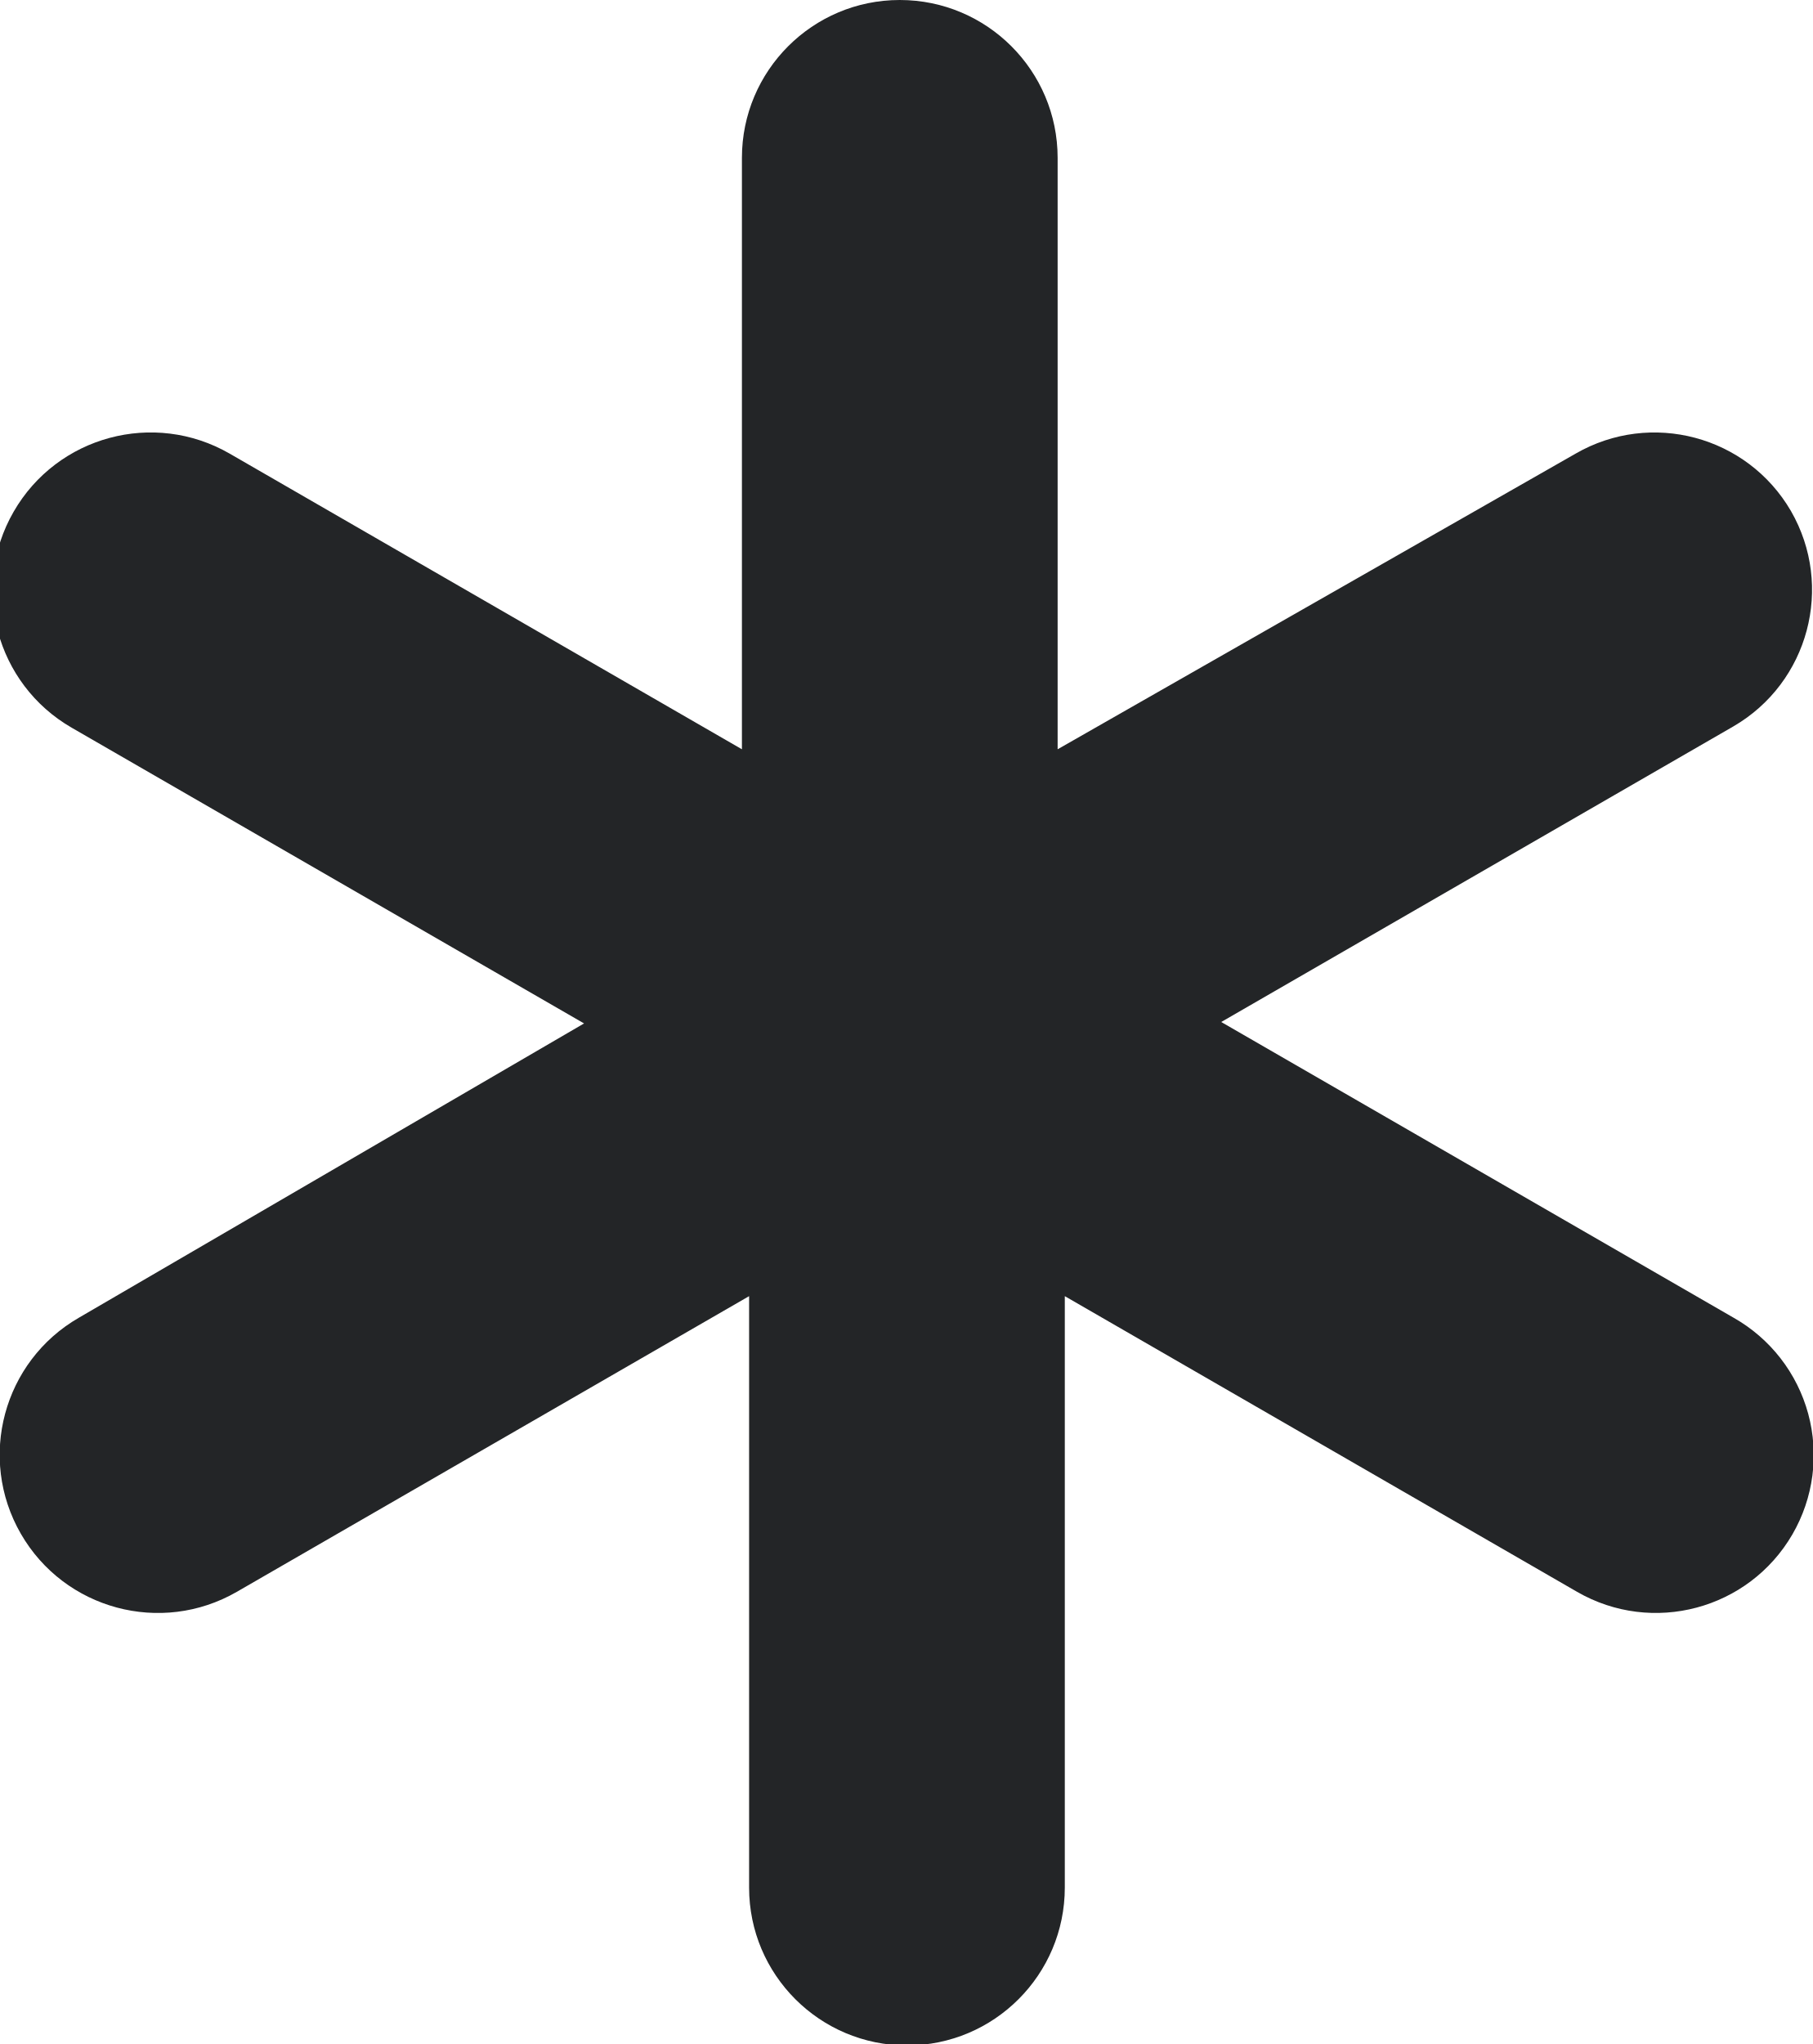
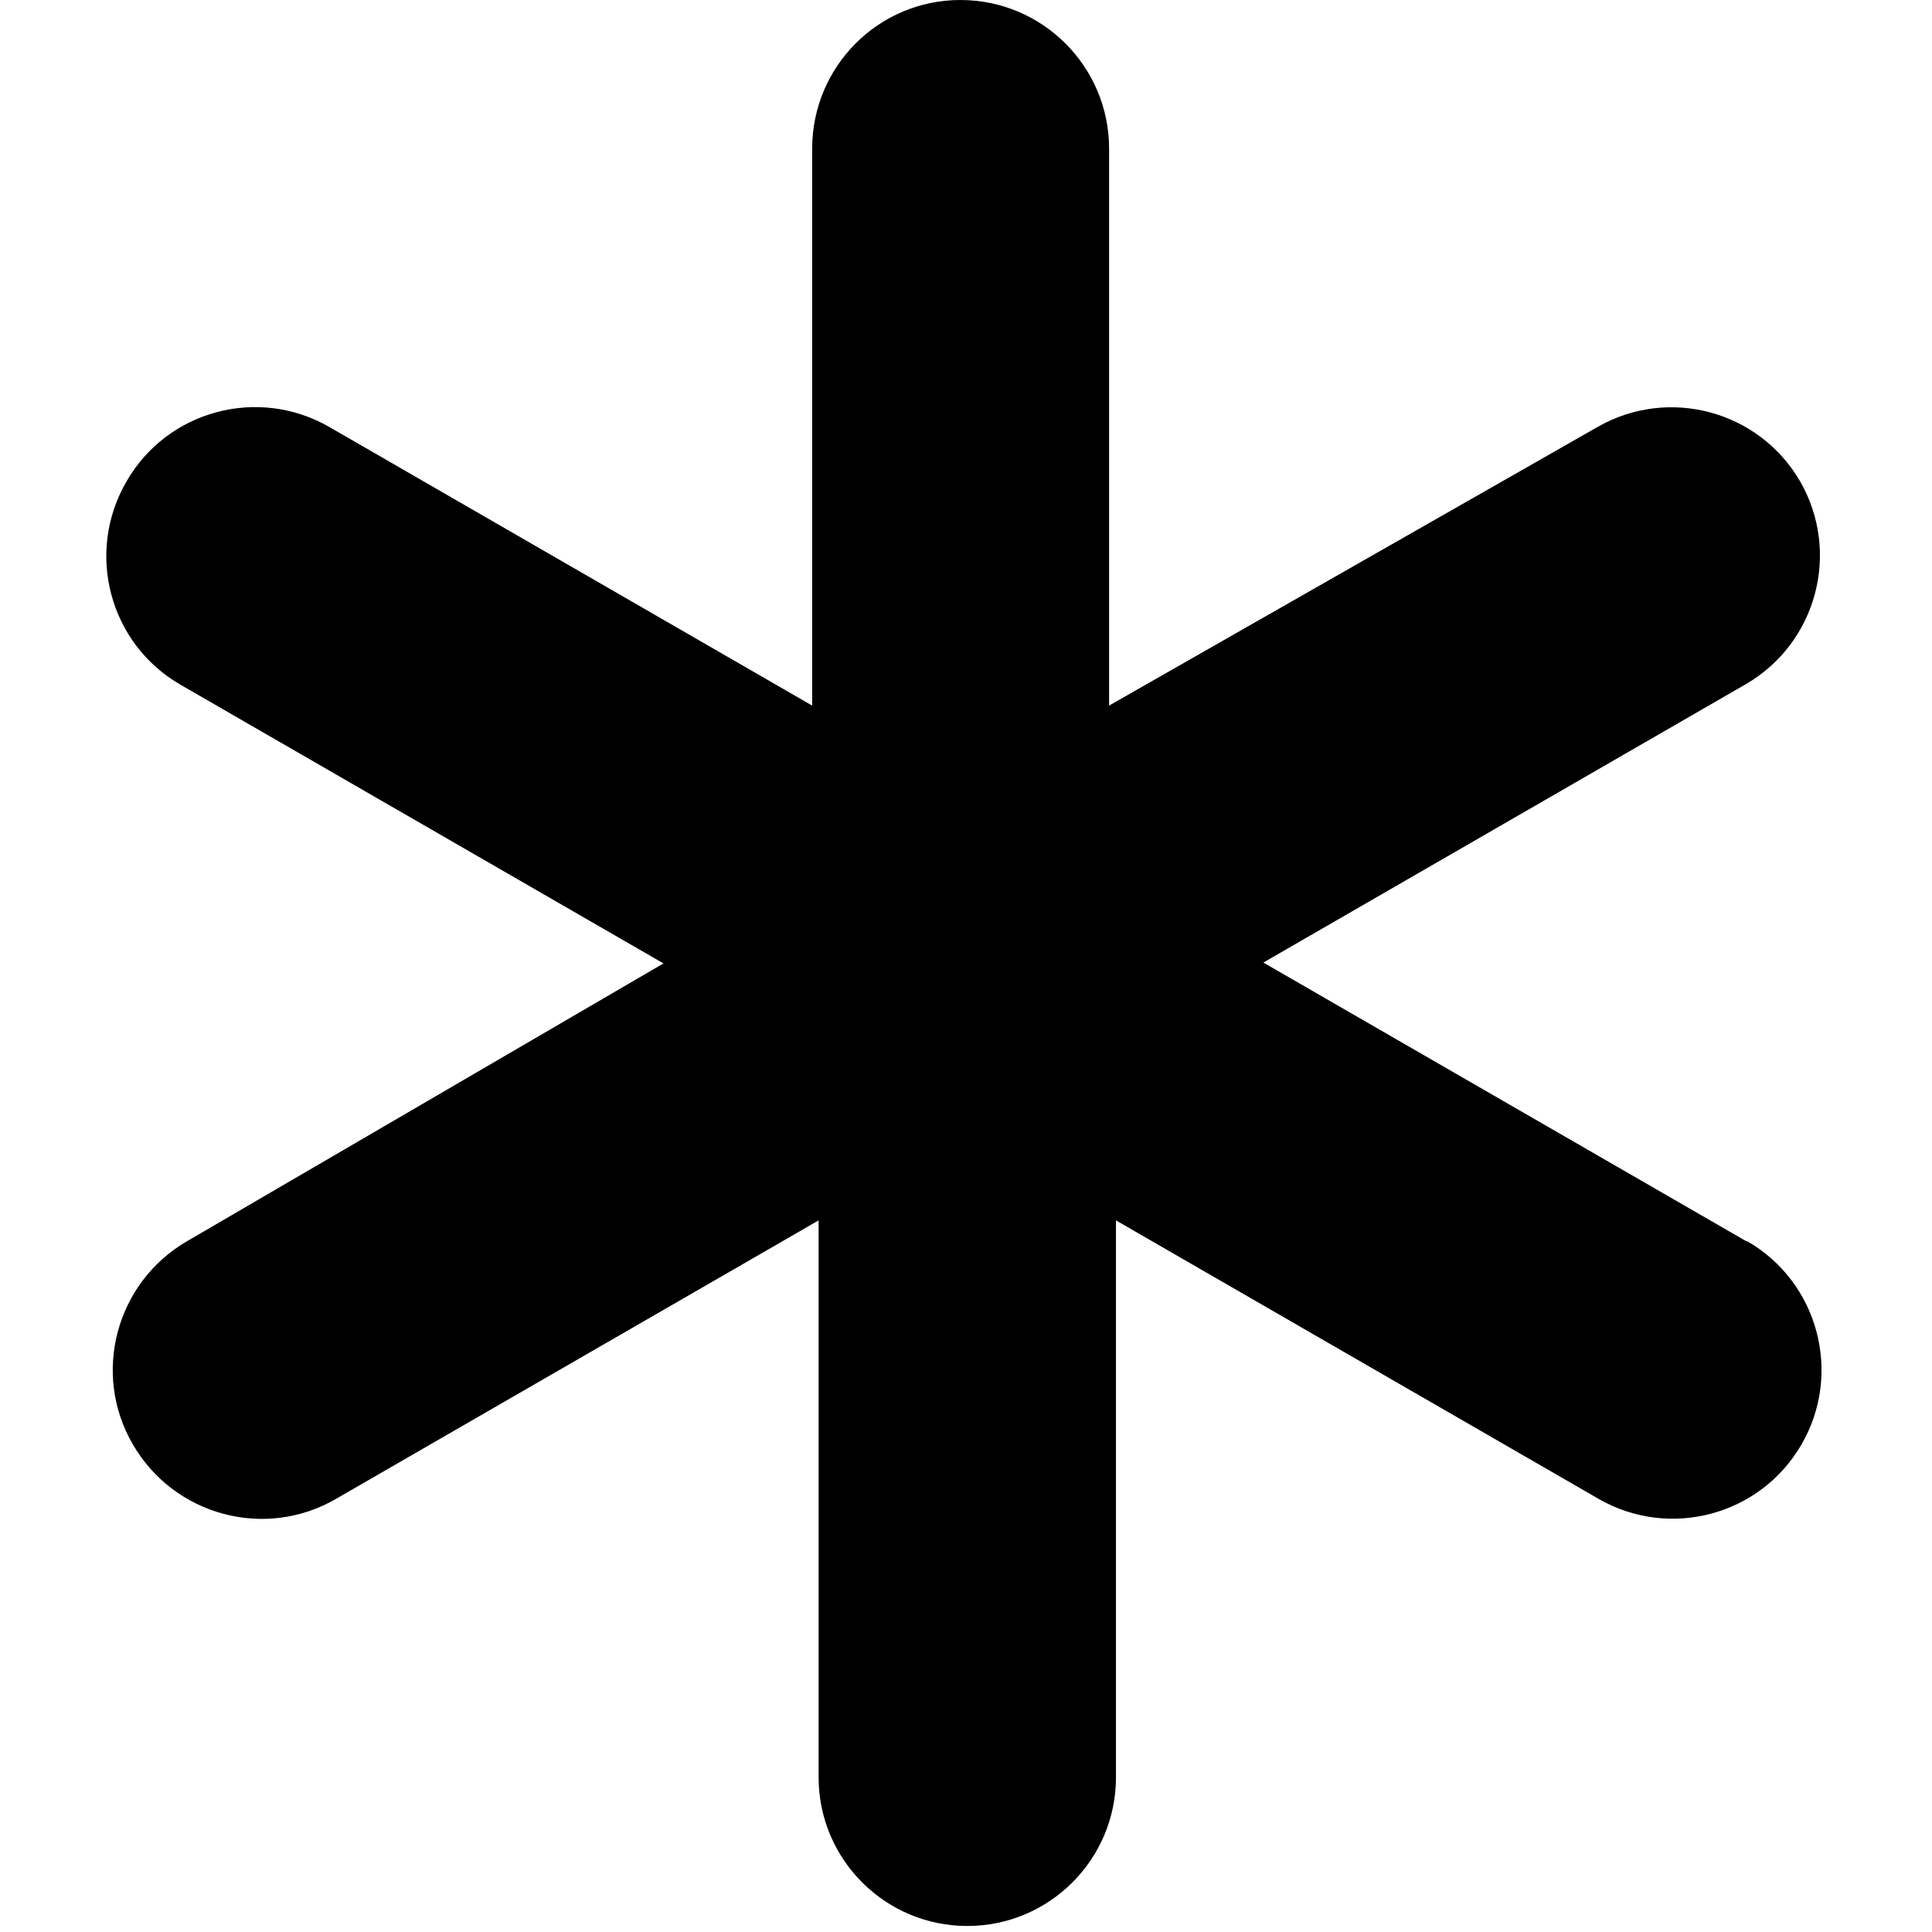
- <svg xmlns="http://www.w3.org/2000/svg" viewBox="0 0 12.63 14.24">
-   <path d="M30.71,27.4l-3.57-2.06,3.57-2.06a1.1,1.1,0,0,0,.4-1.5h0a1.1,1.1,0,0,0-1.5-.4L26,23.44V19.32a1.1,1.1,0,1,0-2.2,0v4.12l-3.57-2.06a1.1,1.1,0,0,0-1.1,1.91l3.57,2.06L19.18,27.4a1.1,1.1,0,1,0,1.1,1.91l3.57-2.06v4.12a1.1,1.1,0,1,0,2.2,0V27.25l3.57,2.06a1.1,1.1,0,0,0,1.5-.4h0A1.1,1.1,0,0,0,30.71,27.4Z" transform="translate(-18.63 -18.22)" style="fill:#232527" />
+ <svg xmlns="http://www.w3.org/2000/svg" version="1.1" id="Layer_1" x="0px" y="0px" viewBox="0 0 449.6 449.5" style="enable-background:new 0 0 449.6 449.5;" xml:space="preserve">
+   <path d="M406.3,288.8L294,224l112.3-64.8c16.5-9.6,22.1-30.7,12.6-47.2l0,0c-9.6-16.5-30.7-22.1-47.2-12.6l-113.6,64.8V34.6  c0-19.1-15.5-34.6-34.6-34.6S189,15.5,189,34.6v129.6L76.7,99.4c-16.6-9.6-37.8-3.9-47.3,12.7c-9.6,16.6-3.9,37.8,12.7,47.3  l112.3,64.8L43.6,288.8c-16.6,9.6-22.3,30.8-12.7,47.3c9.6,16.6,30.8,22.3,47.3,12.7L190.5,284v129.6c0,19.1,15.5,34.6,34.6,34.6  s34.6-15.5,34.6-34.6V284L372,348.8c16.5,9.5,37.6,3.9,47.2-12.6l0,0c9.6-16.5,4-37.7-12.5-47.3  C406.6,288.9,406.4,288.8,406.3,288.8z" />
</svg>
